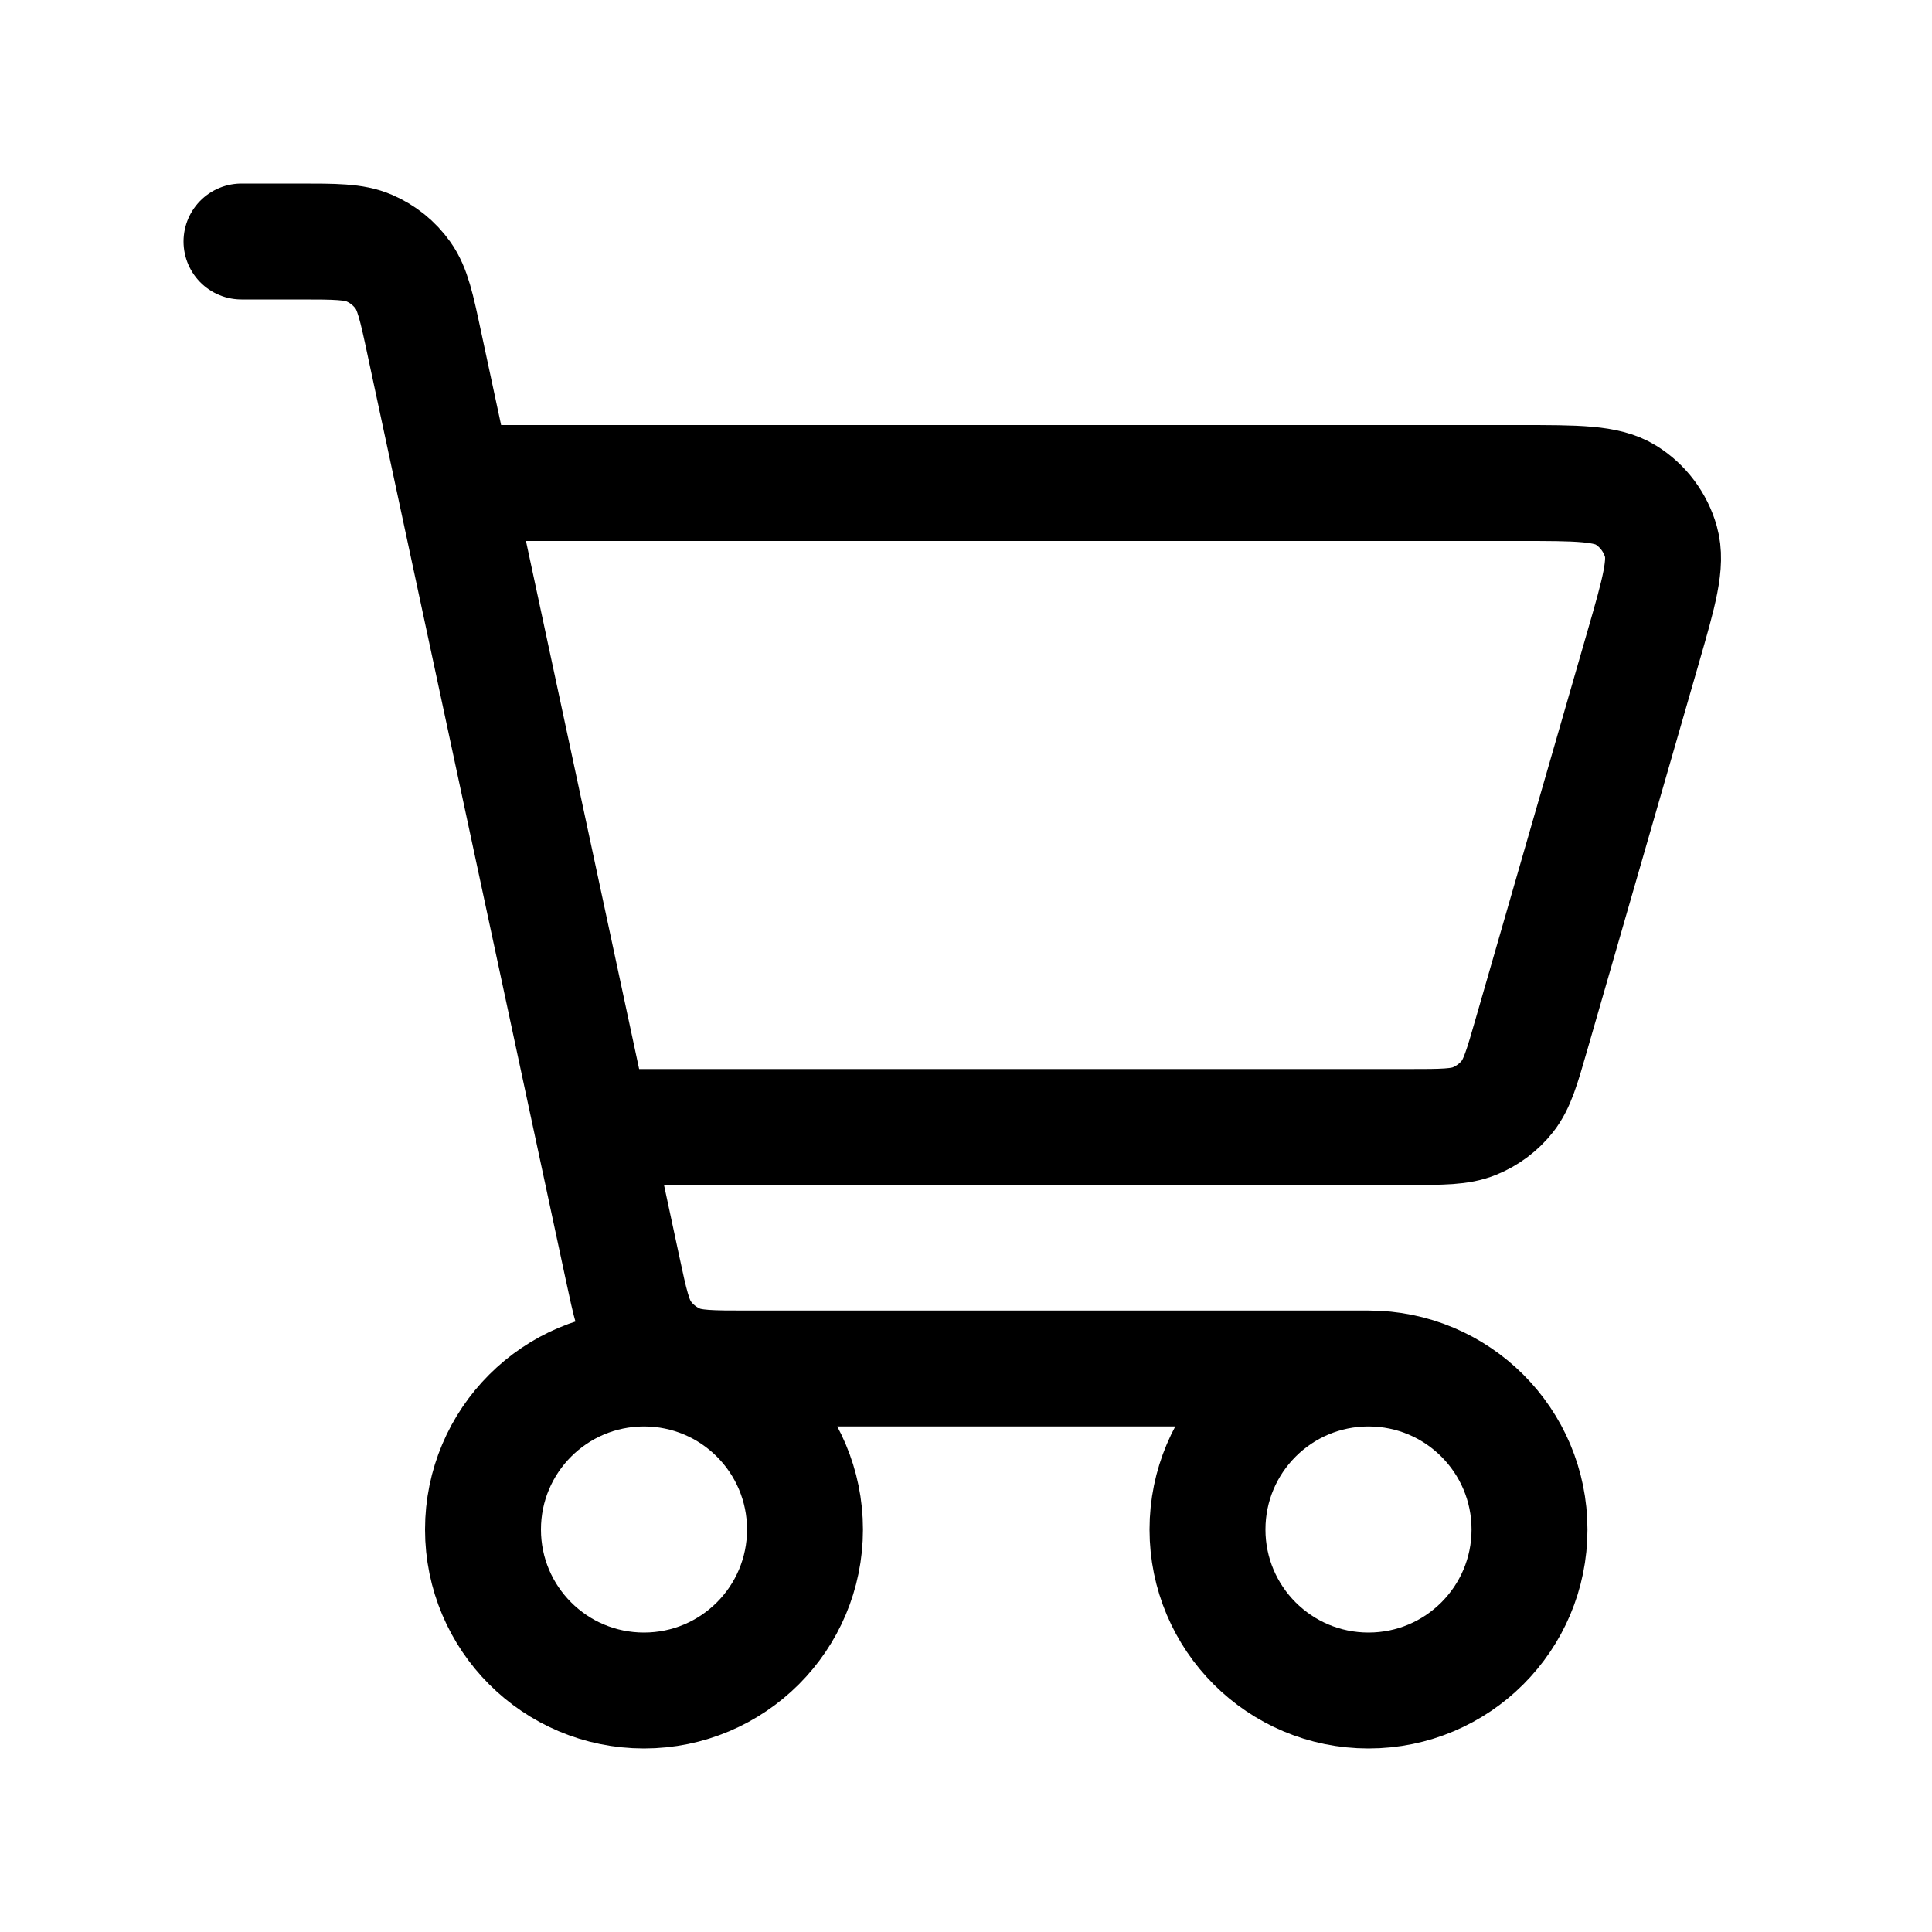
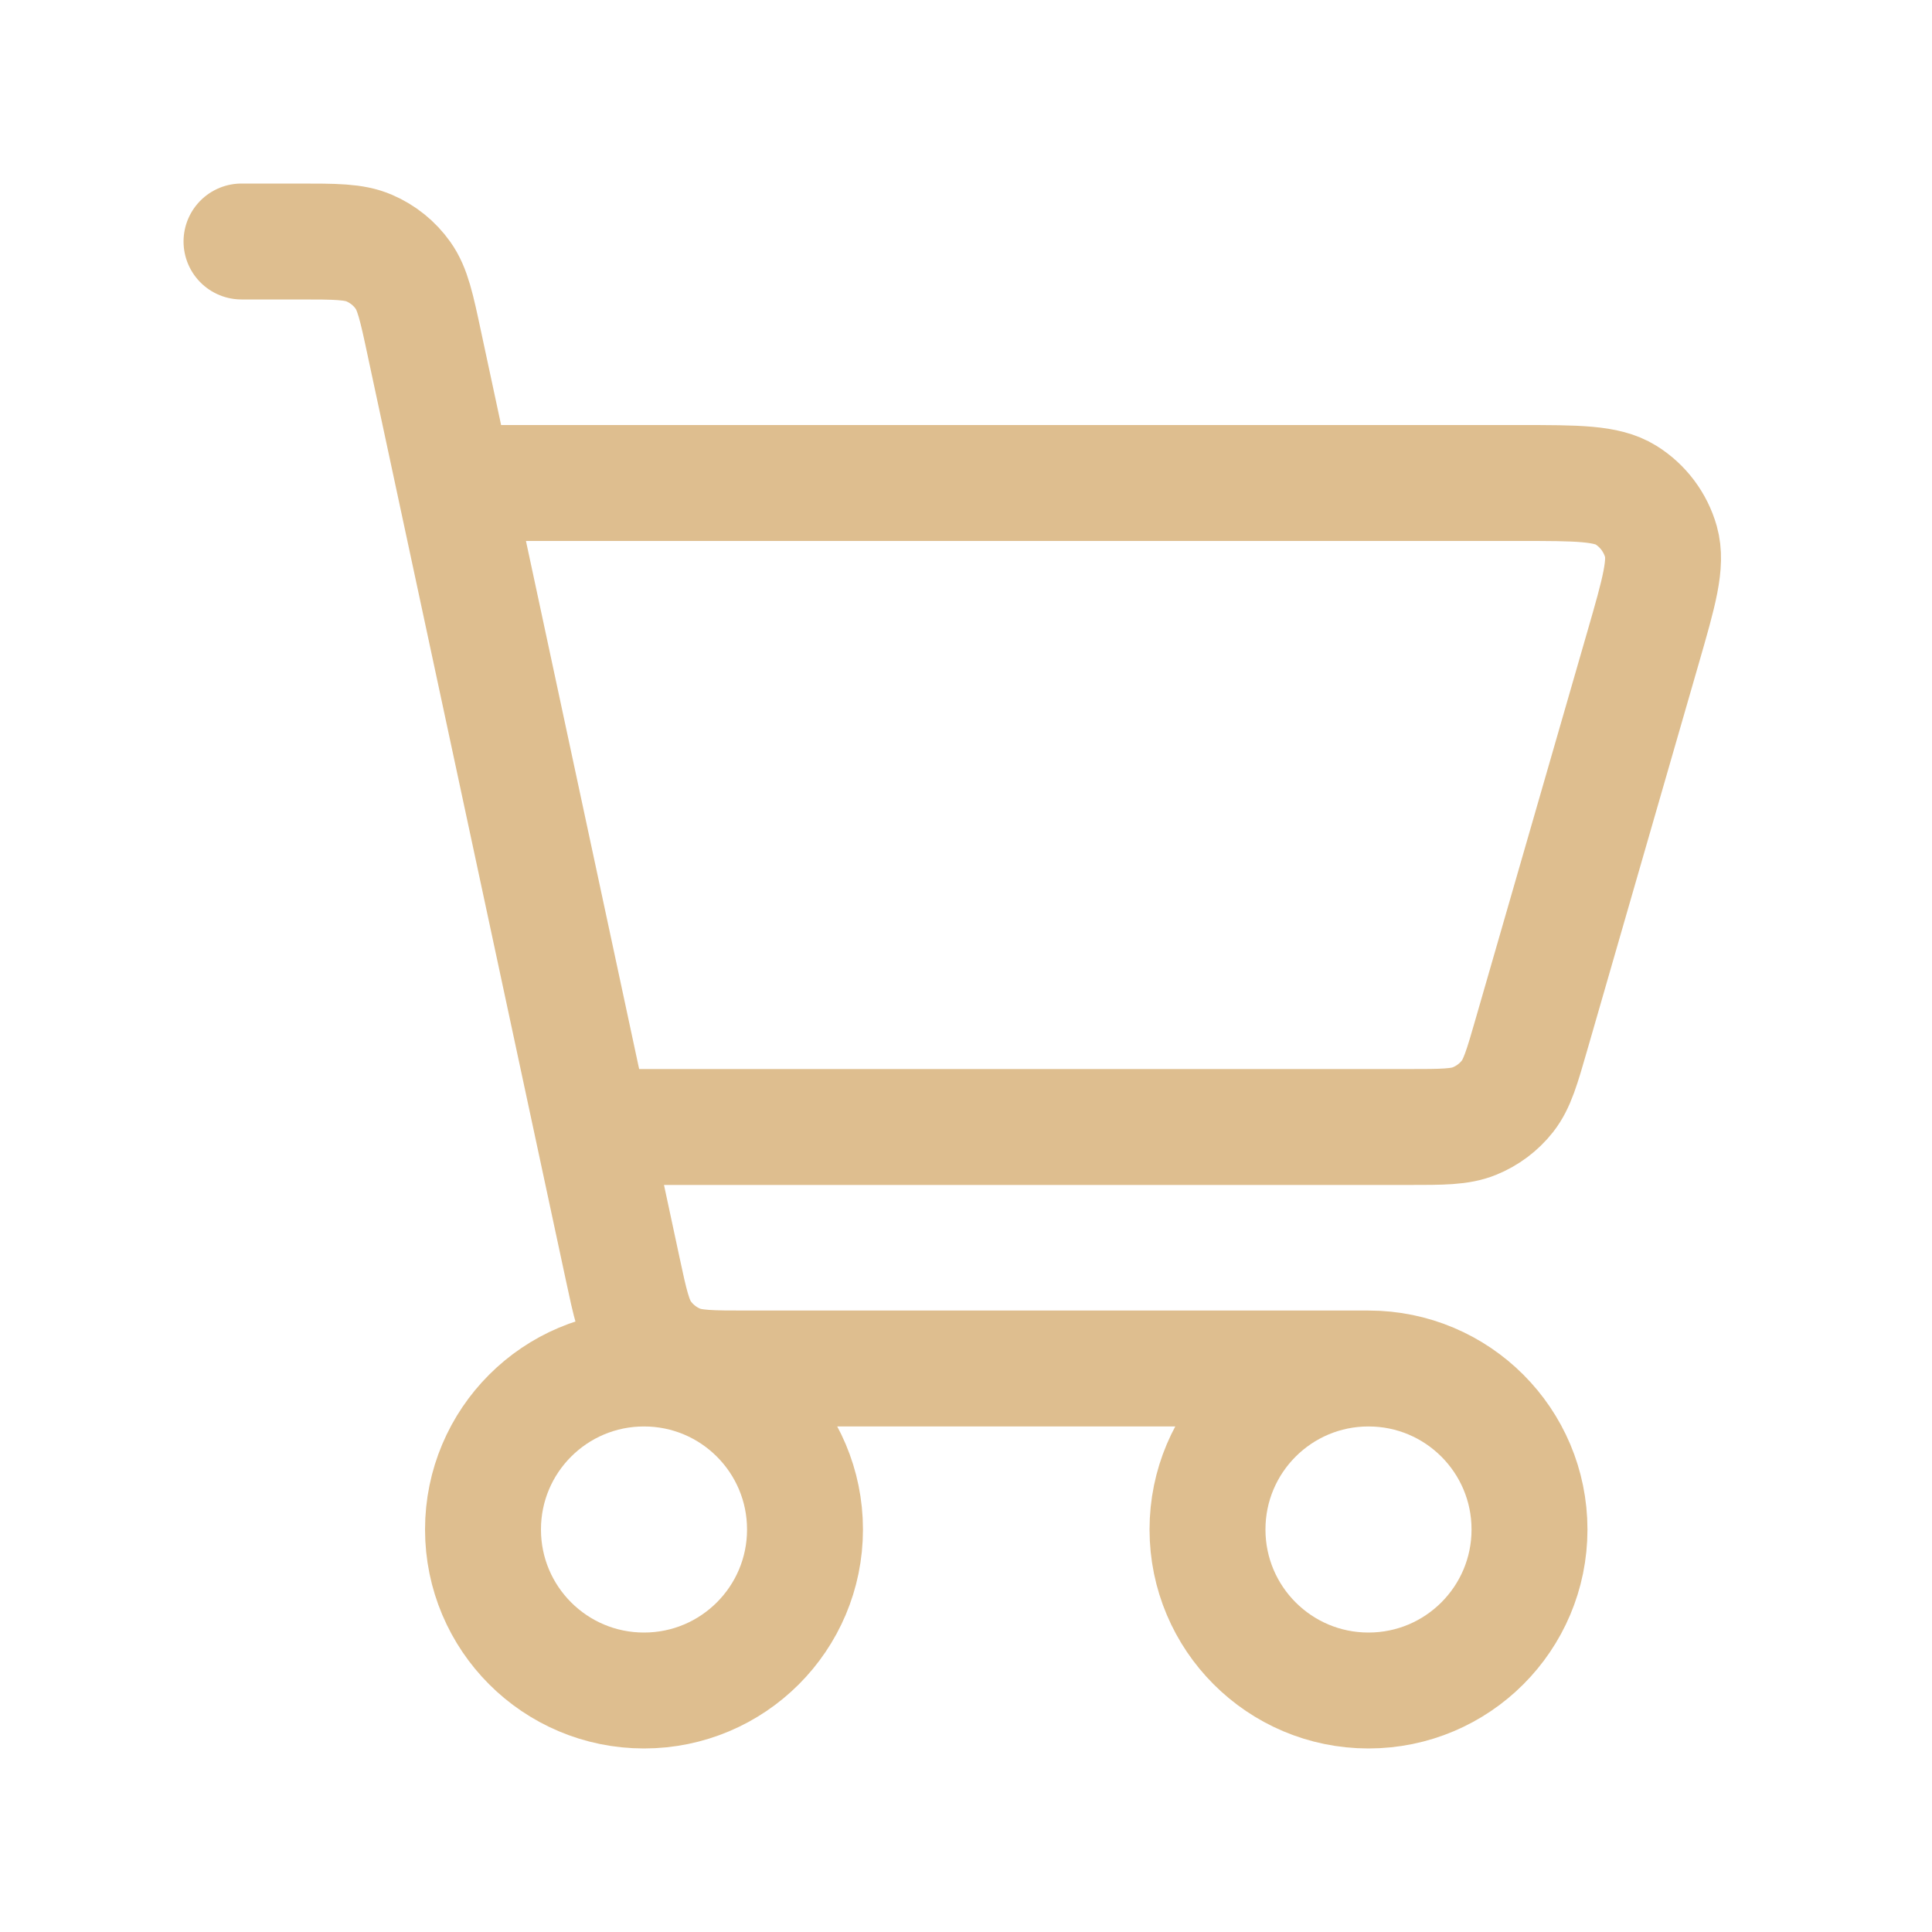
<svg xmlns="http://www.w3.org/2000/svg" width="40px" height="40px" viewBox="0 0 24.00 24.00" fill="none">
  <g id="SVGRepo_bgCarrier" stroke-width="0" />
  <g id="SVGRepo_tracerCarrier" stroke-linecap="round" stroke-linejoin="round" stroke="#CCCCCC" stroke-width="0.288" />
  <g id="SVGRepo_iconCarrier">
    <g id="Interface / Shopping_Cart_01">
-       <path id="Vector" d="M17 17C15.895 17 15 17.895 15 19C15 20.105 15.895 21 17 21C18.105 21 19 20.105 19 19C19 17.895 18.105 17 17 17ZM17 17H9.294C8.833 17 8.602 17 8.412 16.918C8.245 16.846 8.099 16.729 7.994 16.581C7.875 16.414 7.827 16.191 7.733 15.751L5.271 4.265C5.175 3.814 5.126 3.588 5.006 3.42C4.9 3.271 4.755 3.154 4.587 3.082C4.397 3 4.168 3 3.707 3H3M6 6H18.873C19.595 6 19.956 6 20.198 6.15C20.41 6.282 20.565 6.489 20.633 6.729C20.71 7.003 20.611 7.35 20.411 8.043L19.026 12.844C18.907 13.258 18.847 13.465 18.726 13.619C18.619 13.755 18.477 13.861 18.317 13.926C18.136 14 17.921 14 17.492 14H7.73M8 21C6.895 21 6 20.105 6 19C6 17.895 6.895 17 8 17C9.105 17 10 17.895 10 19C10 20.105 9.105 21 8 21Z" stroke="#000000" stroke-width="1.44" stroke-linecap="round" stroke-linejoin="round" />
+       <path id="Vector" d="M17 17C15.895 17 15 17.895 15 19C15 20.105 15.895 21 17 21C18.105 21 19 20.105 19 19C19 17.895 18.105 17 17 17ZM17 17H9.294C8.833 17 8.602 17 8.412 16.918C8.245 16.846 8.099 16.729 7.994 16.581C7.875 16.414 7.827 16.191 7.733 15.751L5.271 4.265C5.175 3.814 5.126 3.588 5.006 3.42C4.9 3.271 4.755 3.154 4.587 3.082C4.397 3 4.168 3 3.707 3H3M6 6H18.873C19.595 6 19.956 6 20.198 6.15C20.41 6.282 20.565 6.489 20.633 6.729C20.71 7.003 20.611 7.35 20.411 8.043L19.026 12.844C18.907 13.258 18.847 13.465 18.726 13.619C18.619 13.755 18.477 13.861 18.317 13.926C18.136 14 17.921 14 17.492 14H7.73M8 21C6.895 21 6 20.105 6 19C6 17.895 6.895 17 8 17C9.105 17 10 17.895 10 19C10 20.105 9.105 21 8 21Z" stroke="#debe8f" stroke-width="1.44" stroke-linecap="round" stroke-linejoin="round" />
    </g>
  </g>
</svg>
